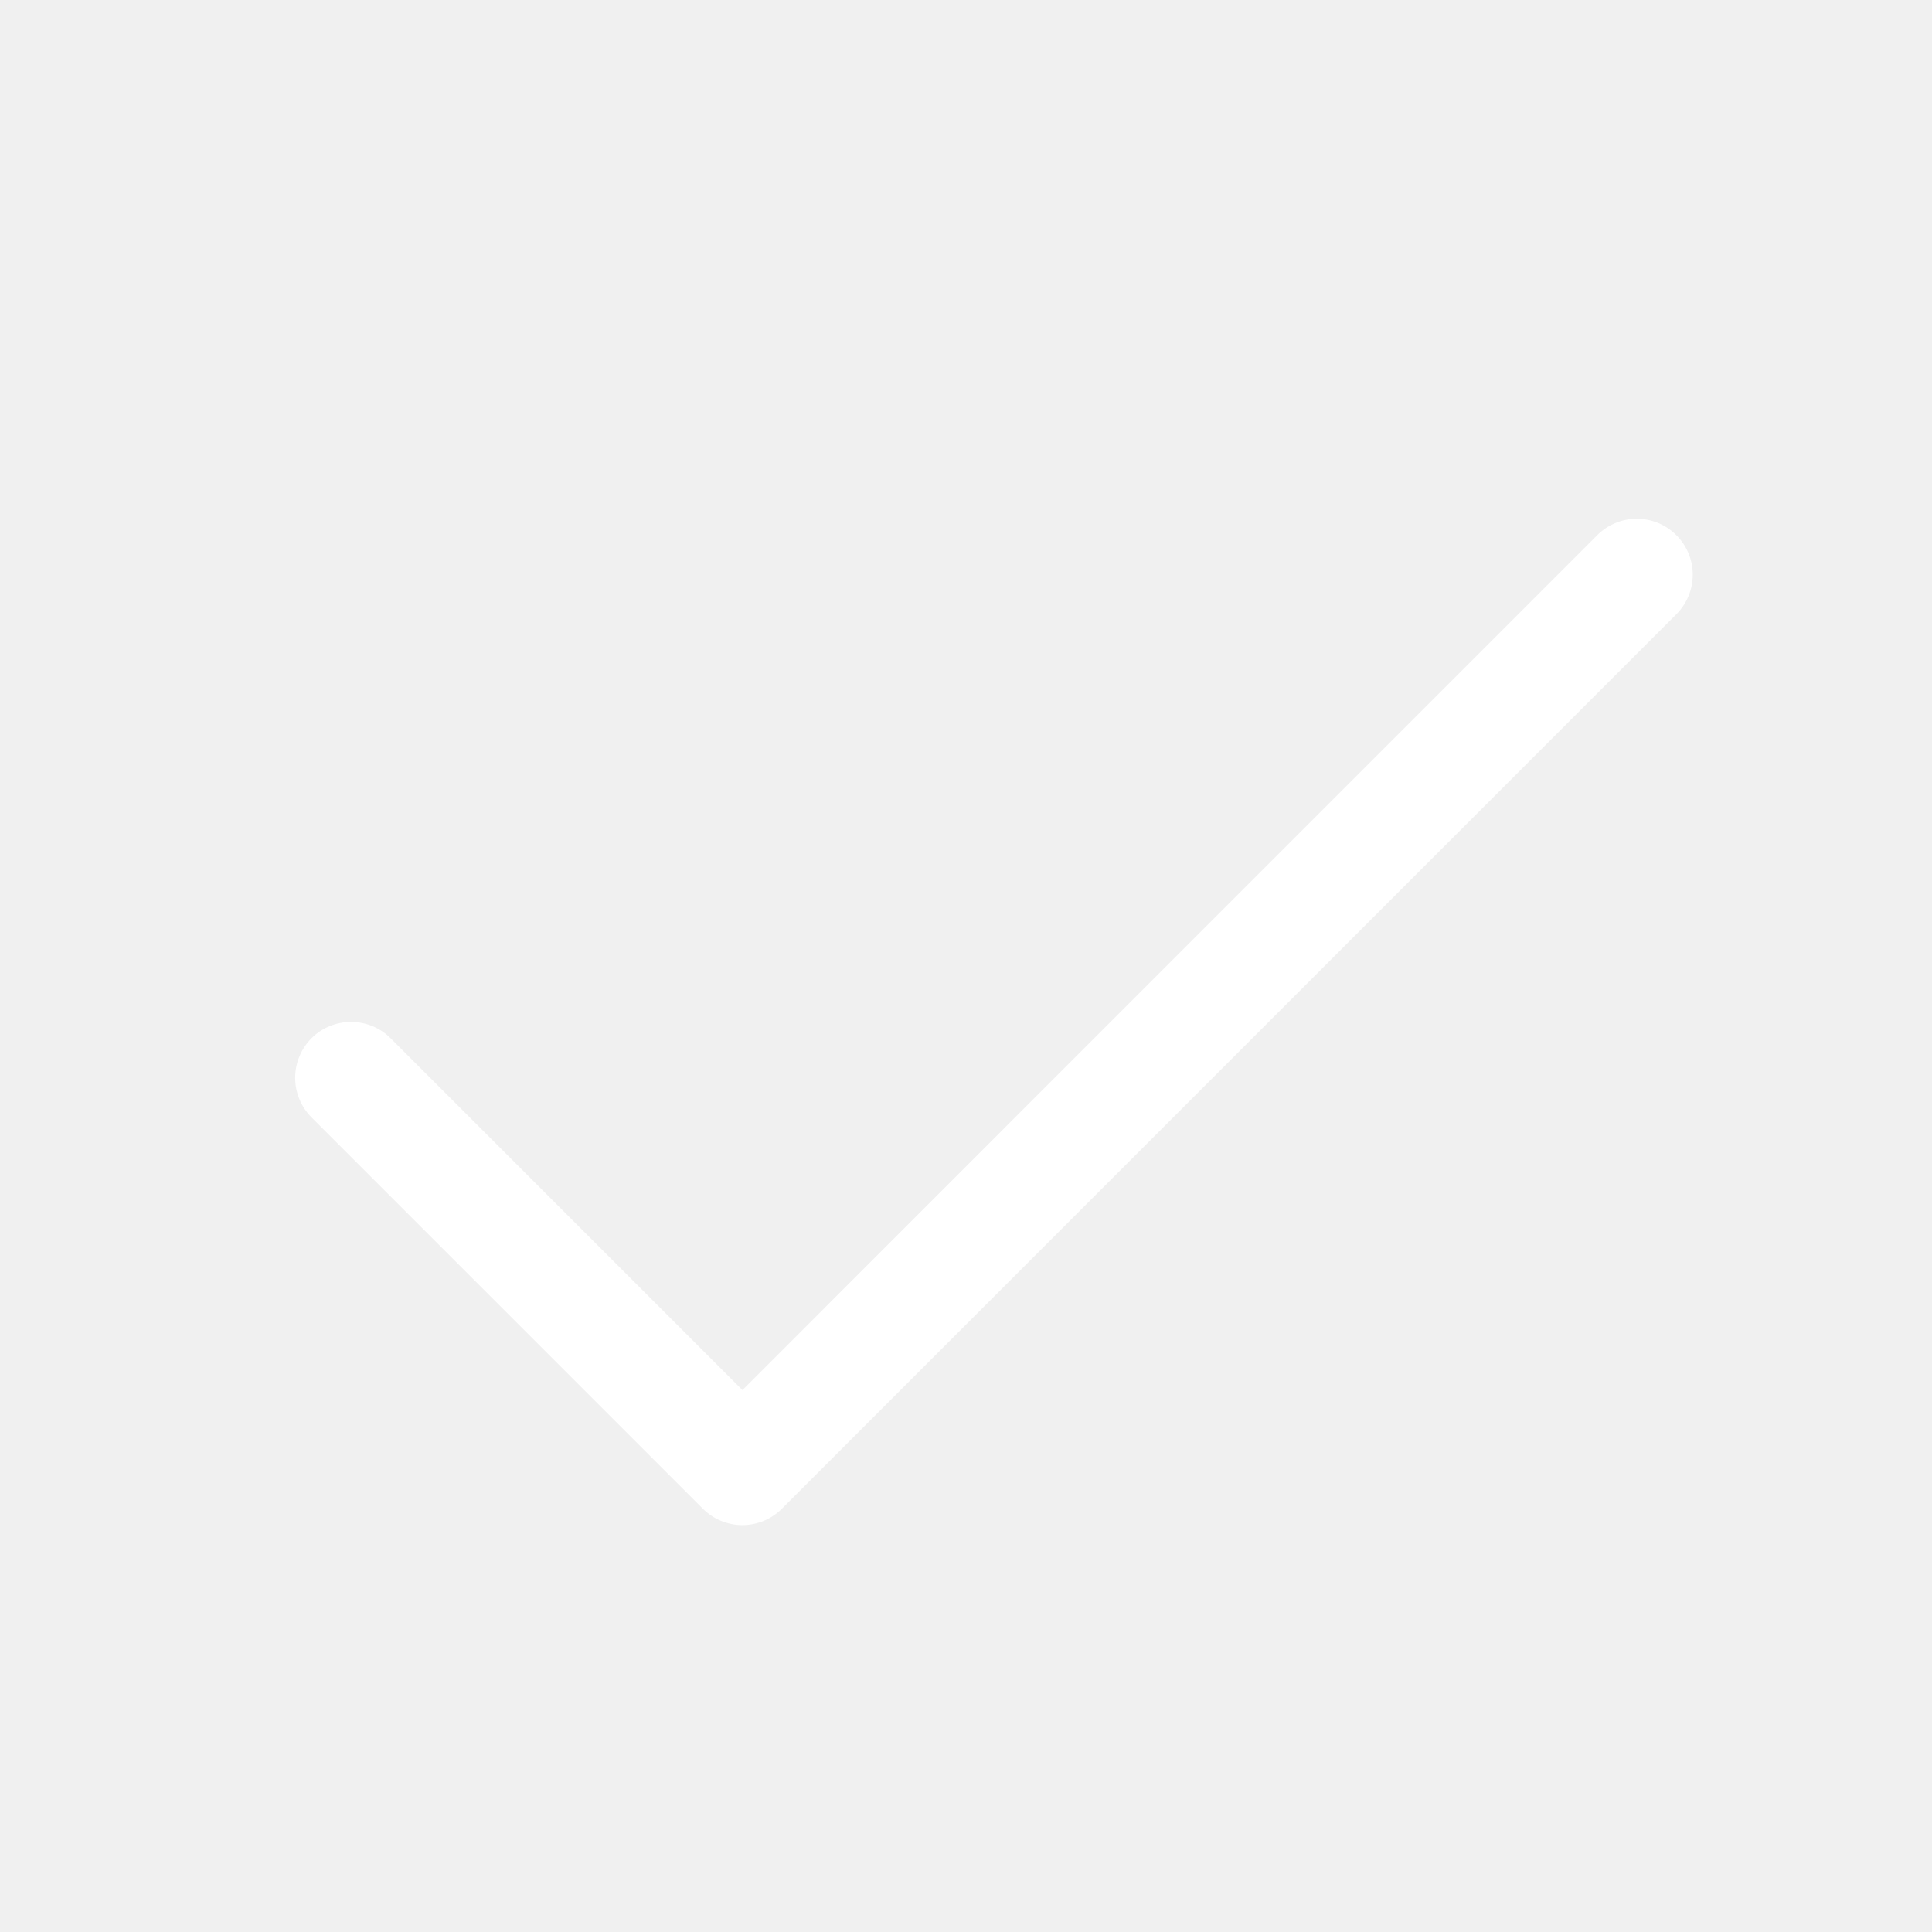
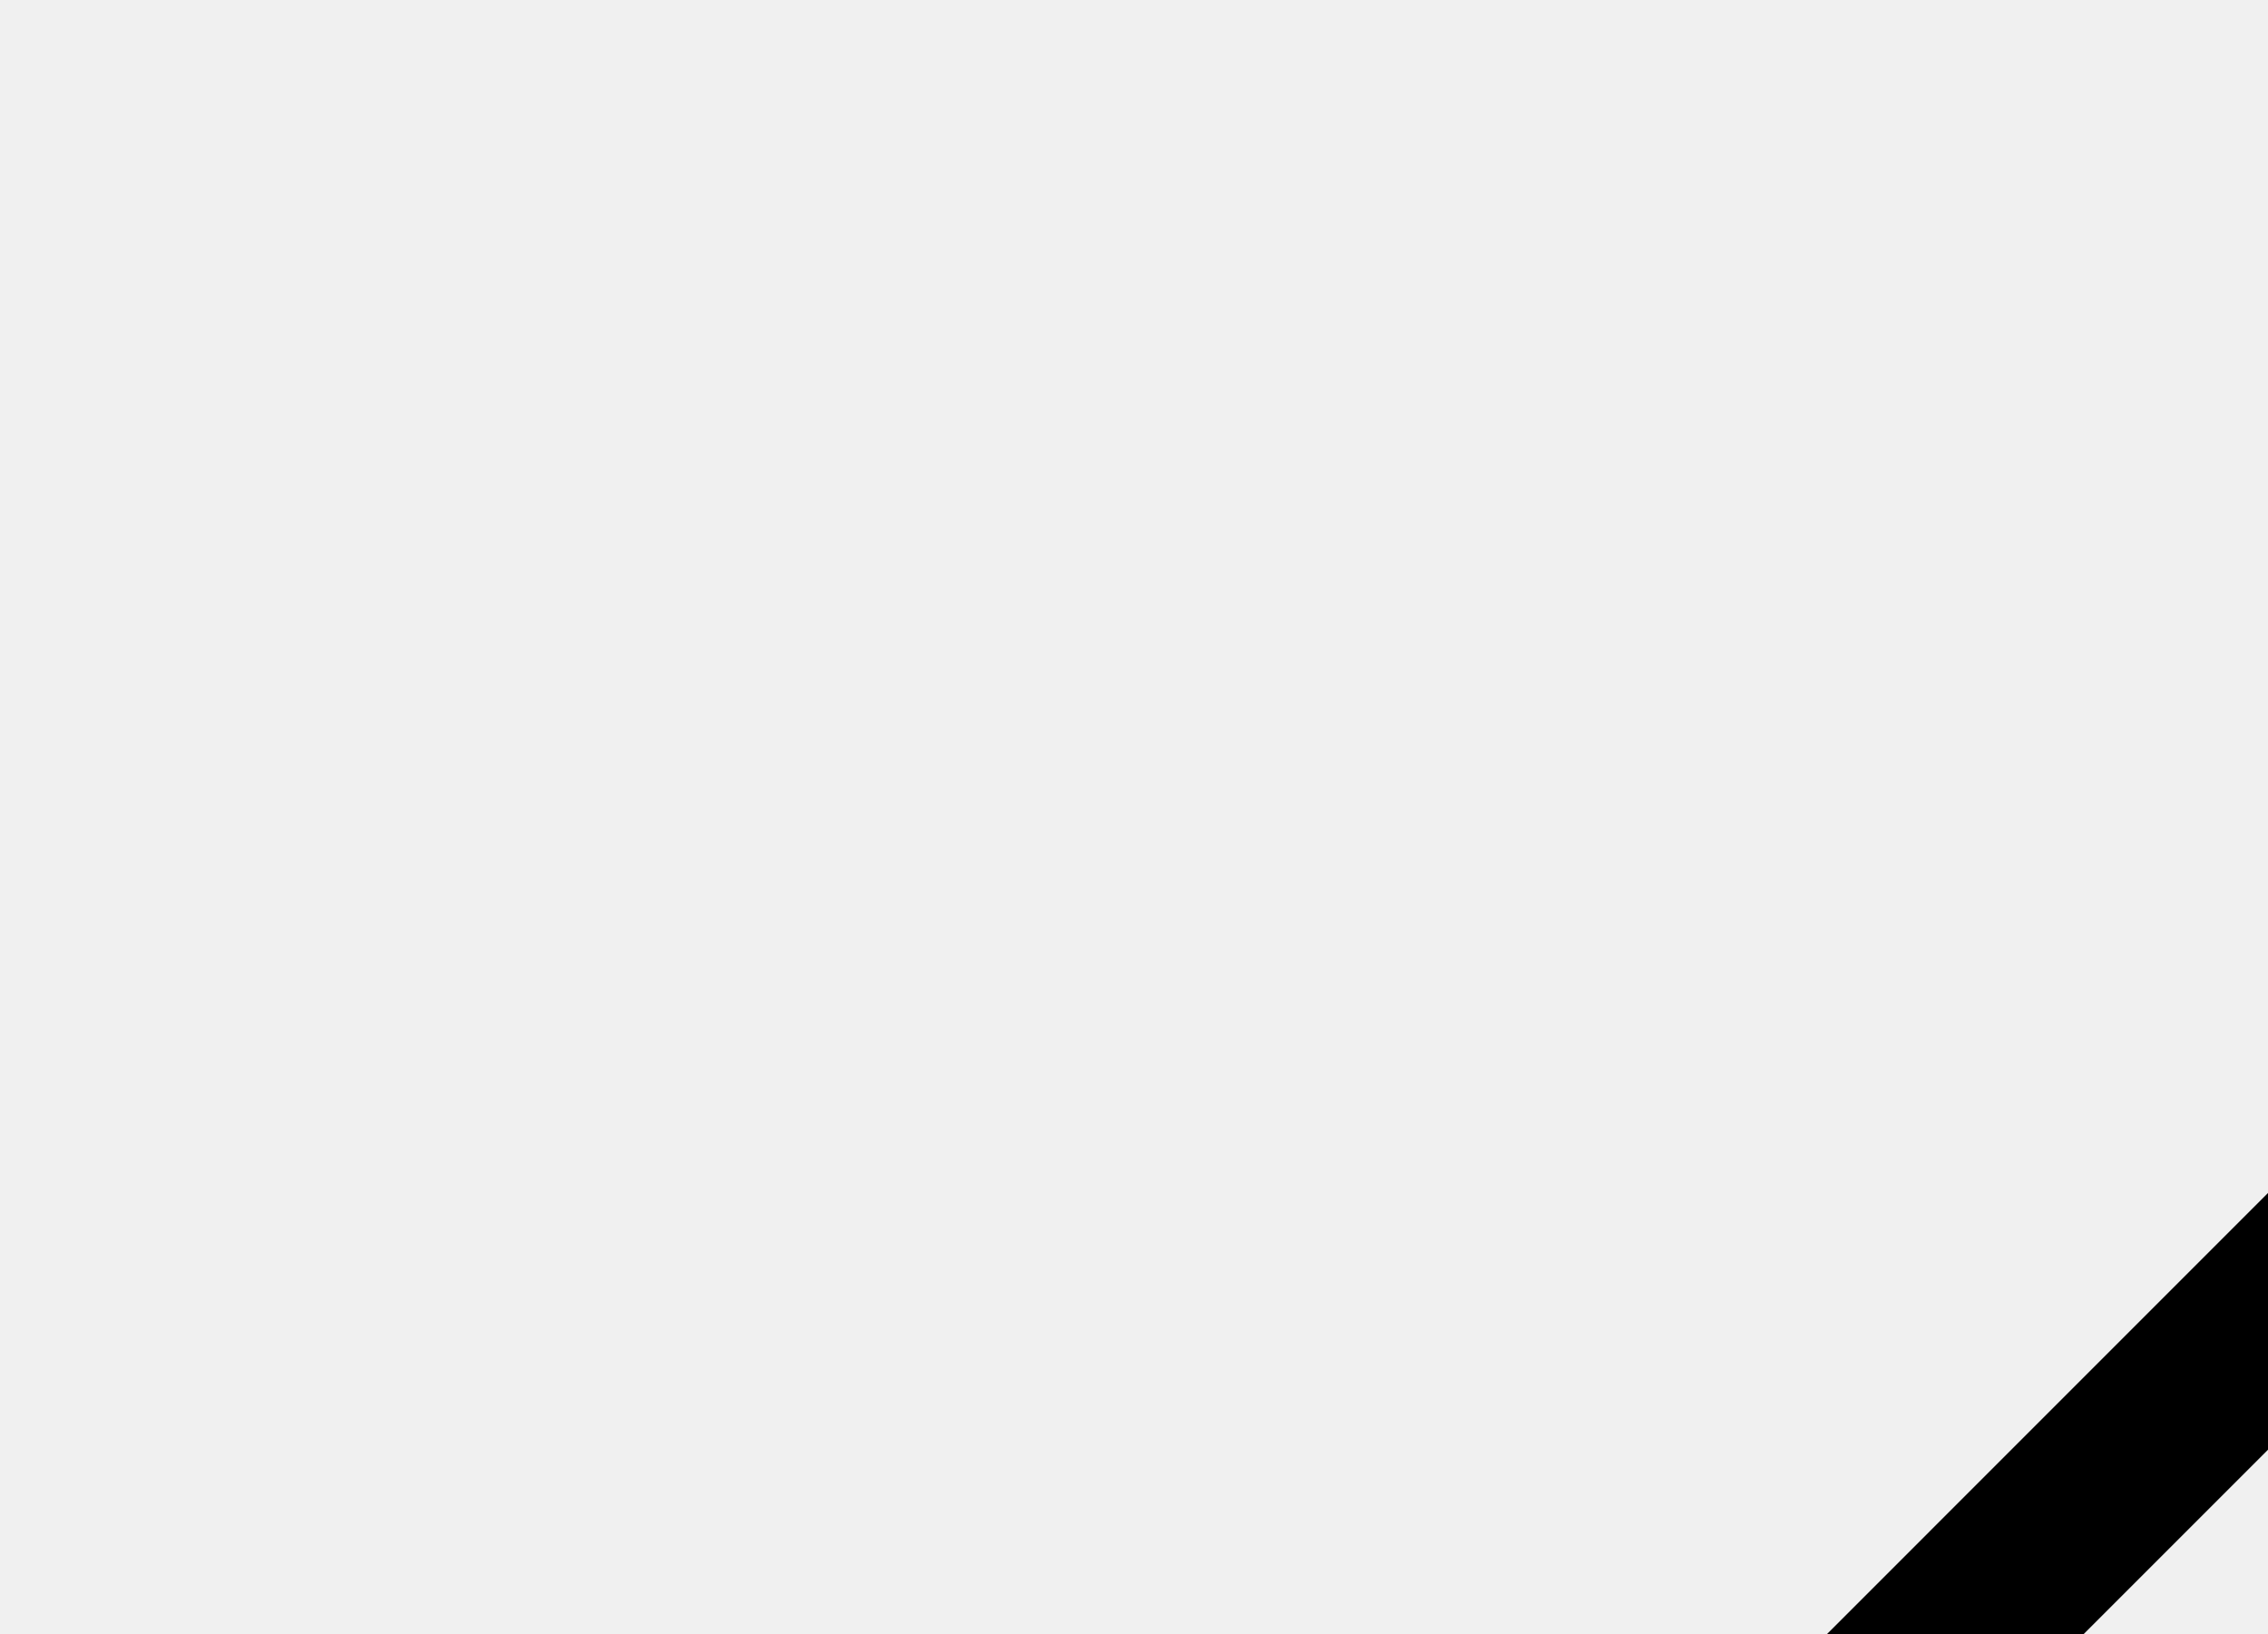
- <svg xmlns="http://www.w3.org/2000/svg" viewBox="0 0 18 18" fill="none">
-   <path d="M15.618 5.723L7.285 14.056C7.237 14.104 7.179 14.143 7.116 14.169C7.053 14.195 6.985 14.209 6.917 14.209C6.848 14.209 6.78 14.195 6.717 14.169C6.654 14.143 6.596 14.104 6.548 14.056L2.902 10.41C2.805 10.312 2.75 10.18 2.75 10.042C2.75 9.903 2.805 9.771 2.902 9.673C3 9.575 3.133 9.521 3.271 9.521C3.409 9.521 3.542 9.575 3.639 9.673L6.917 12.951L14.881 4.986C14.979 4.888 15.112 4.833 15.25 4.833C15.388 4.833 15.521 4.888 15.618 4.986C15.716 5.083 15.771 5.216 15.771 5.354C15.771 5.492 15.716 5.625 15.618 5.723Z" fill="white" />
+ <svg xmlns="http://www.w3.org/2000/svg" fill="currentColor">
+   <path d="M15.618 5.723L7.285 14.056C7.237 14.104 7.179 14.143 7.116 14.169C7.053 14.195 6.985 14.209 6.917 14.209C6.848 14.209 6.78 14.195 6.717 14.169C6.654 14.143 6.596 14.104 6.548 14.056L2.902 10.41C2.805 10.312 2.75 10.18 2.75 10.042C2.75 9.903 2.805 9.771 2.902 9.673C3 9.575 3.133 9.521 3.271 9.521C3.409 9.521 3.542 9.575 3.639 9.673L6.917 12.951L14.881 4.986C14.979 4.888 15.112 4.833 15.25 4.833C15.388 4.833 15.521 4.888 15.618 4.986C15.716 5.083 15.771 5.216 15.771 5.354C15.771 5.492 15.716 5.625 15.618 5.723Z" fill="currentColor" />
</svg>
